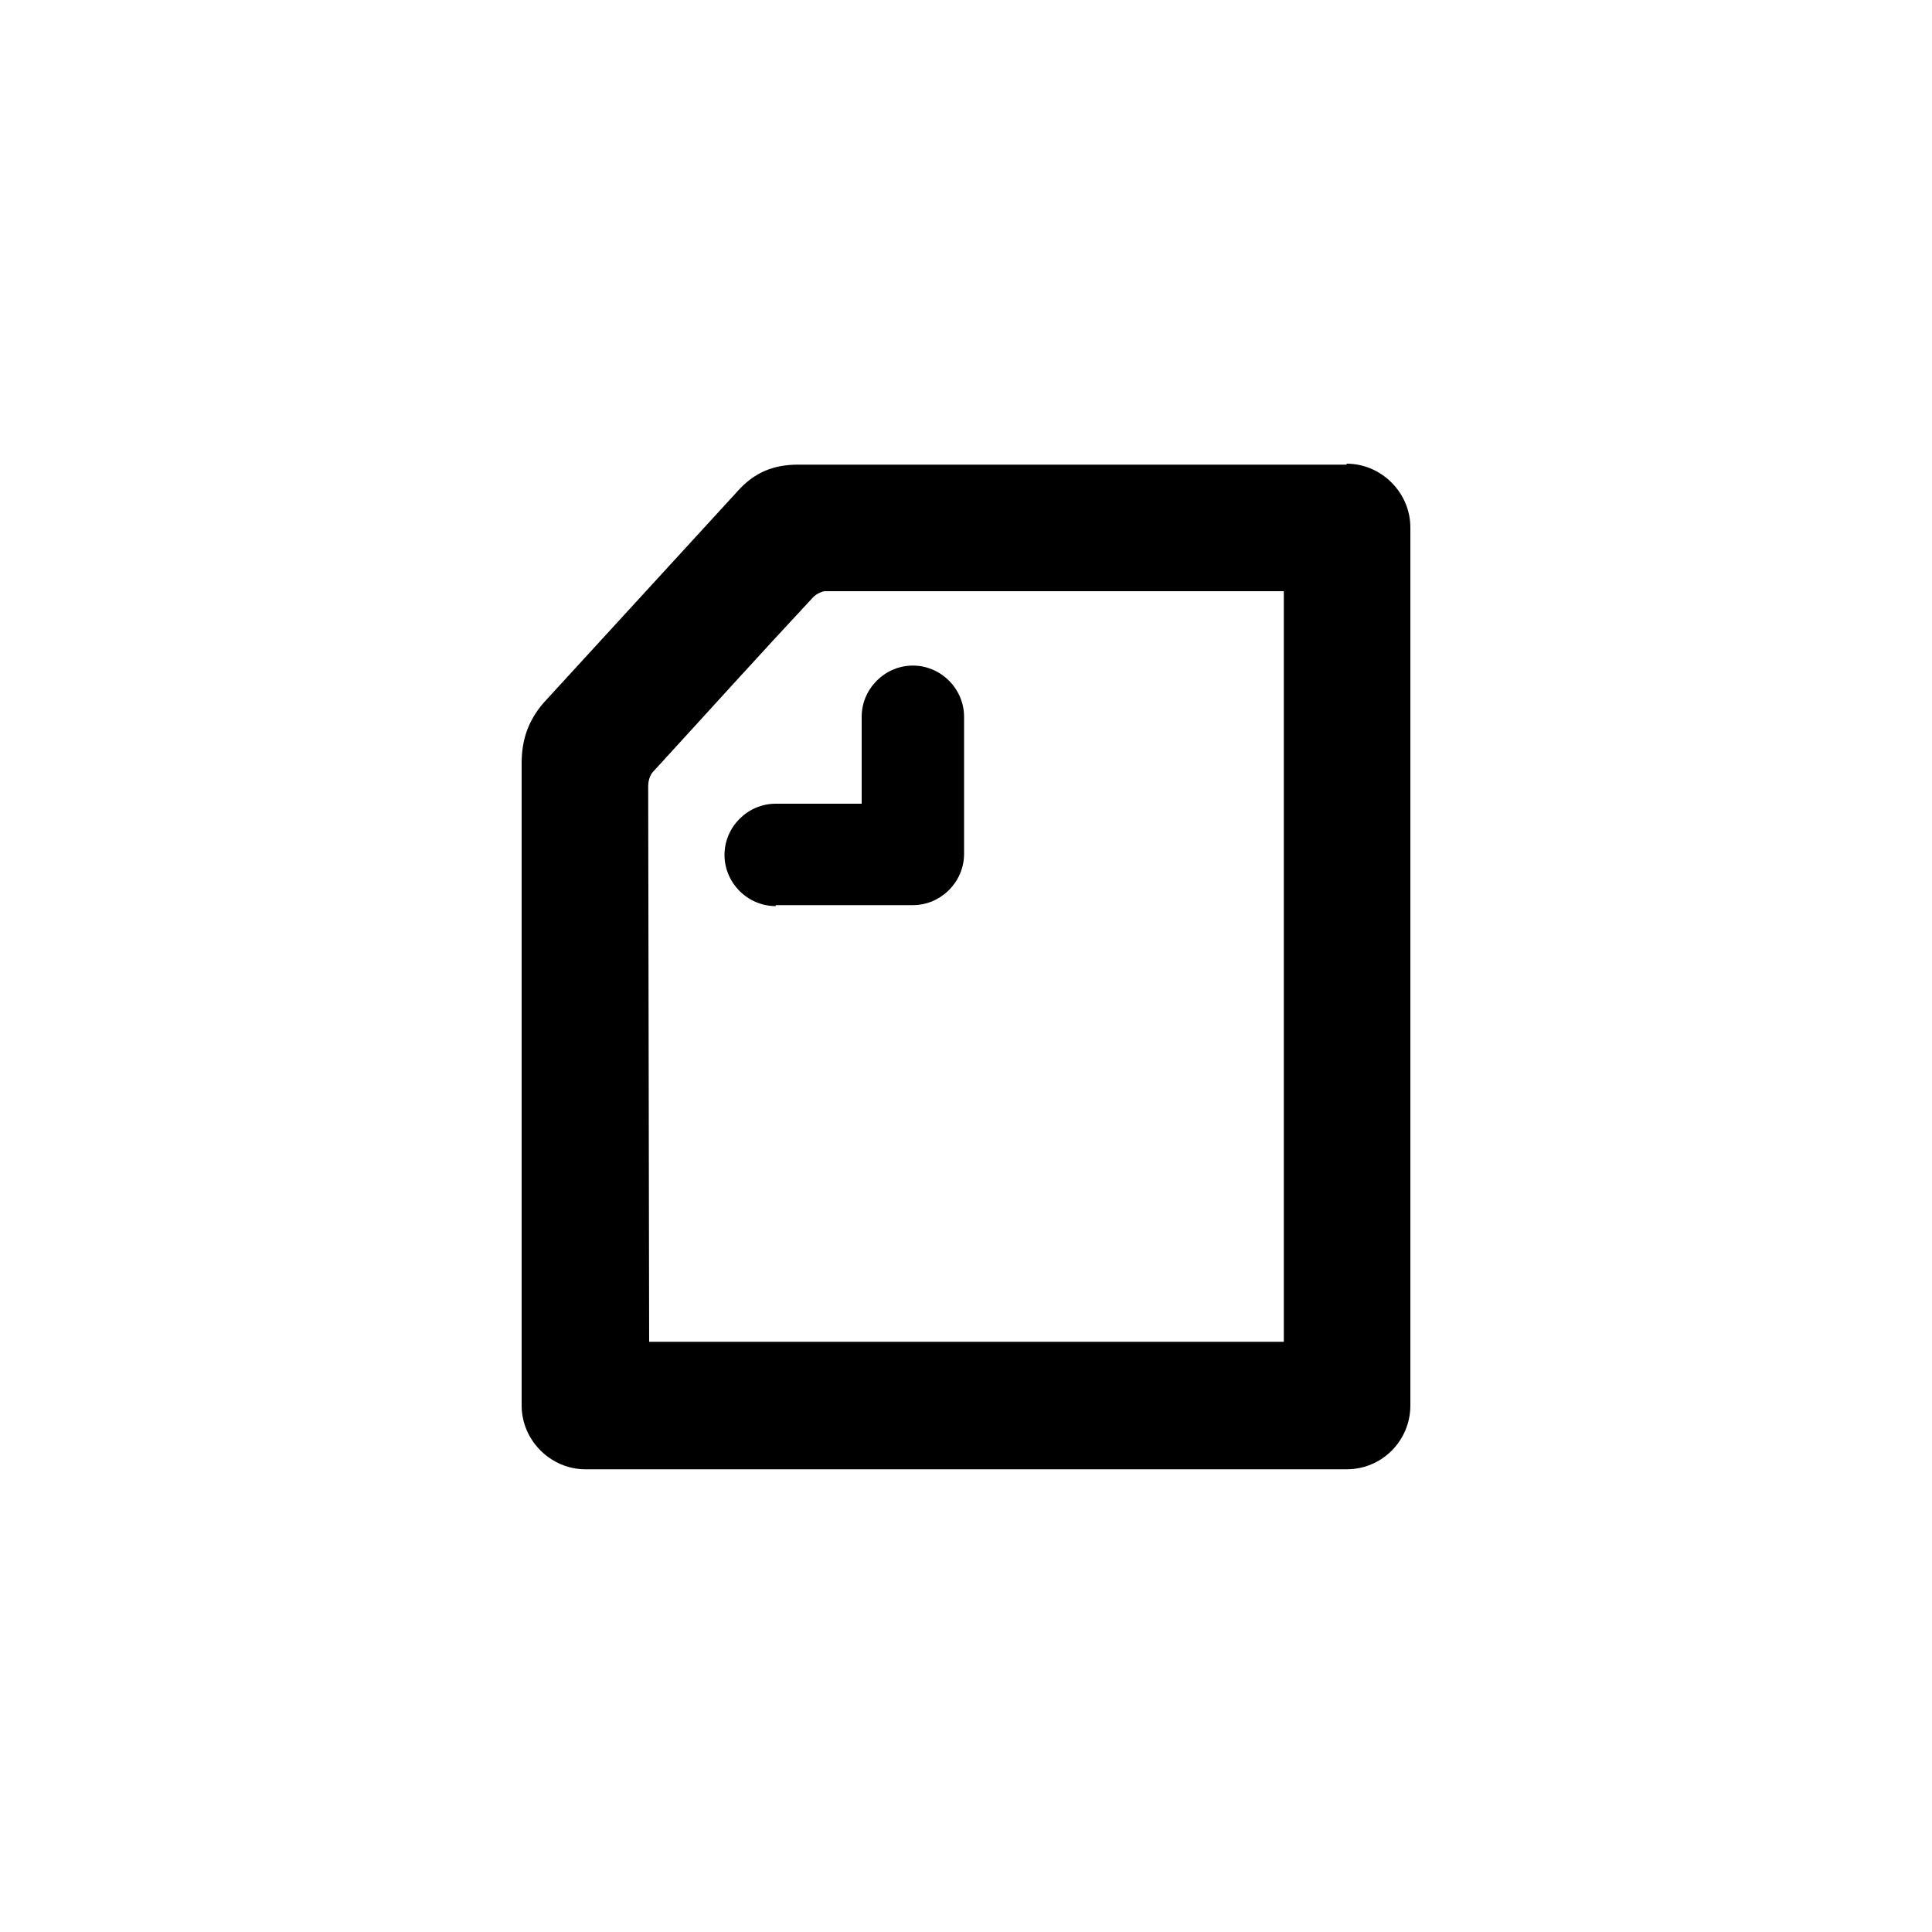
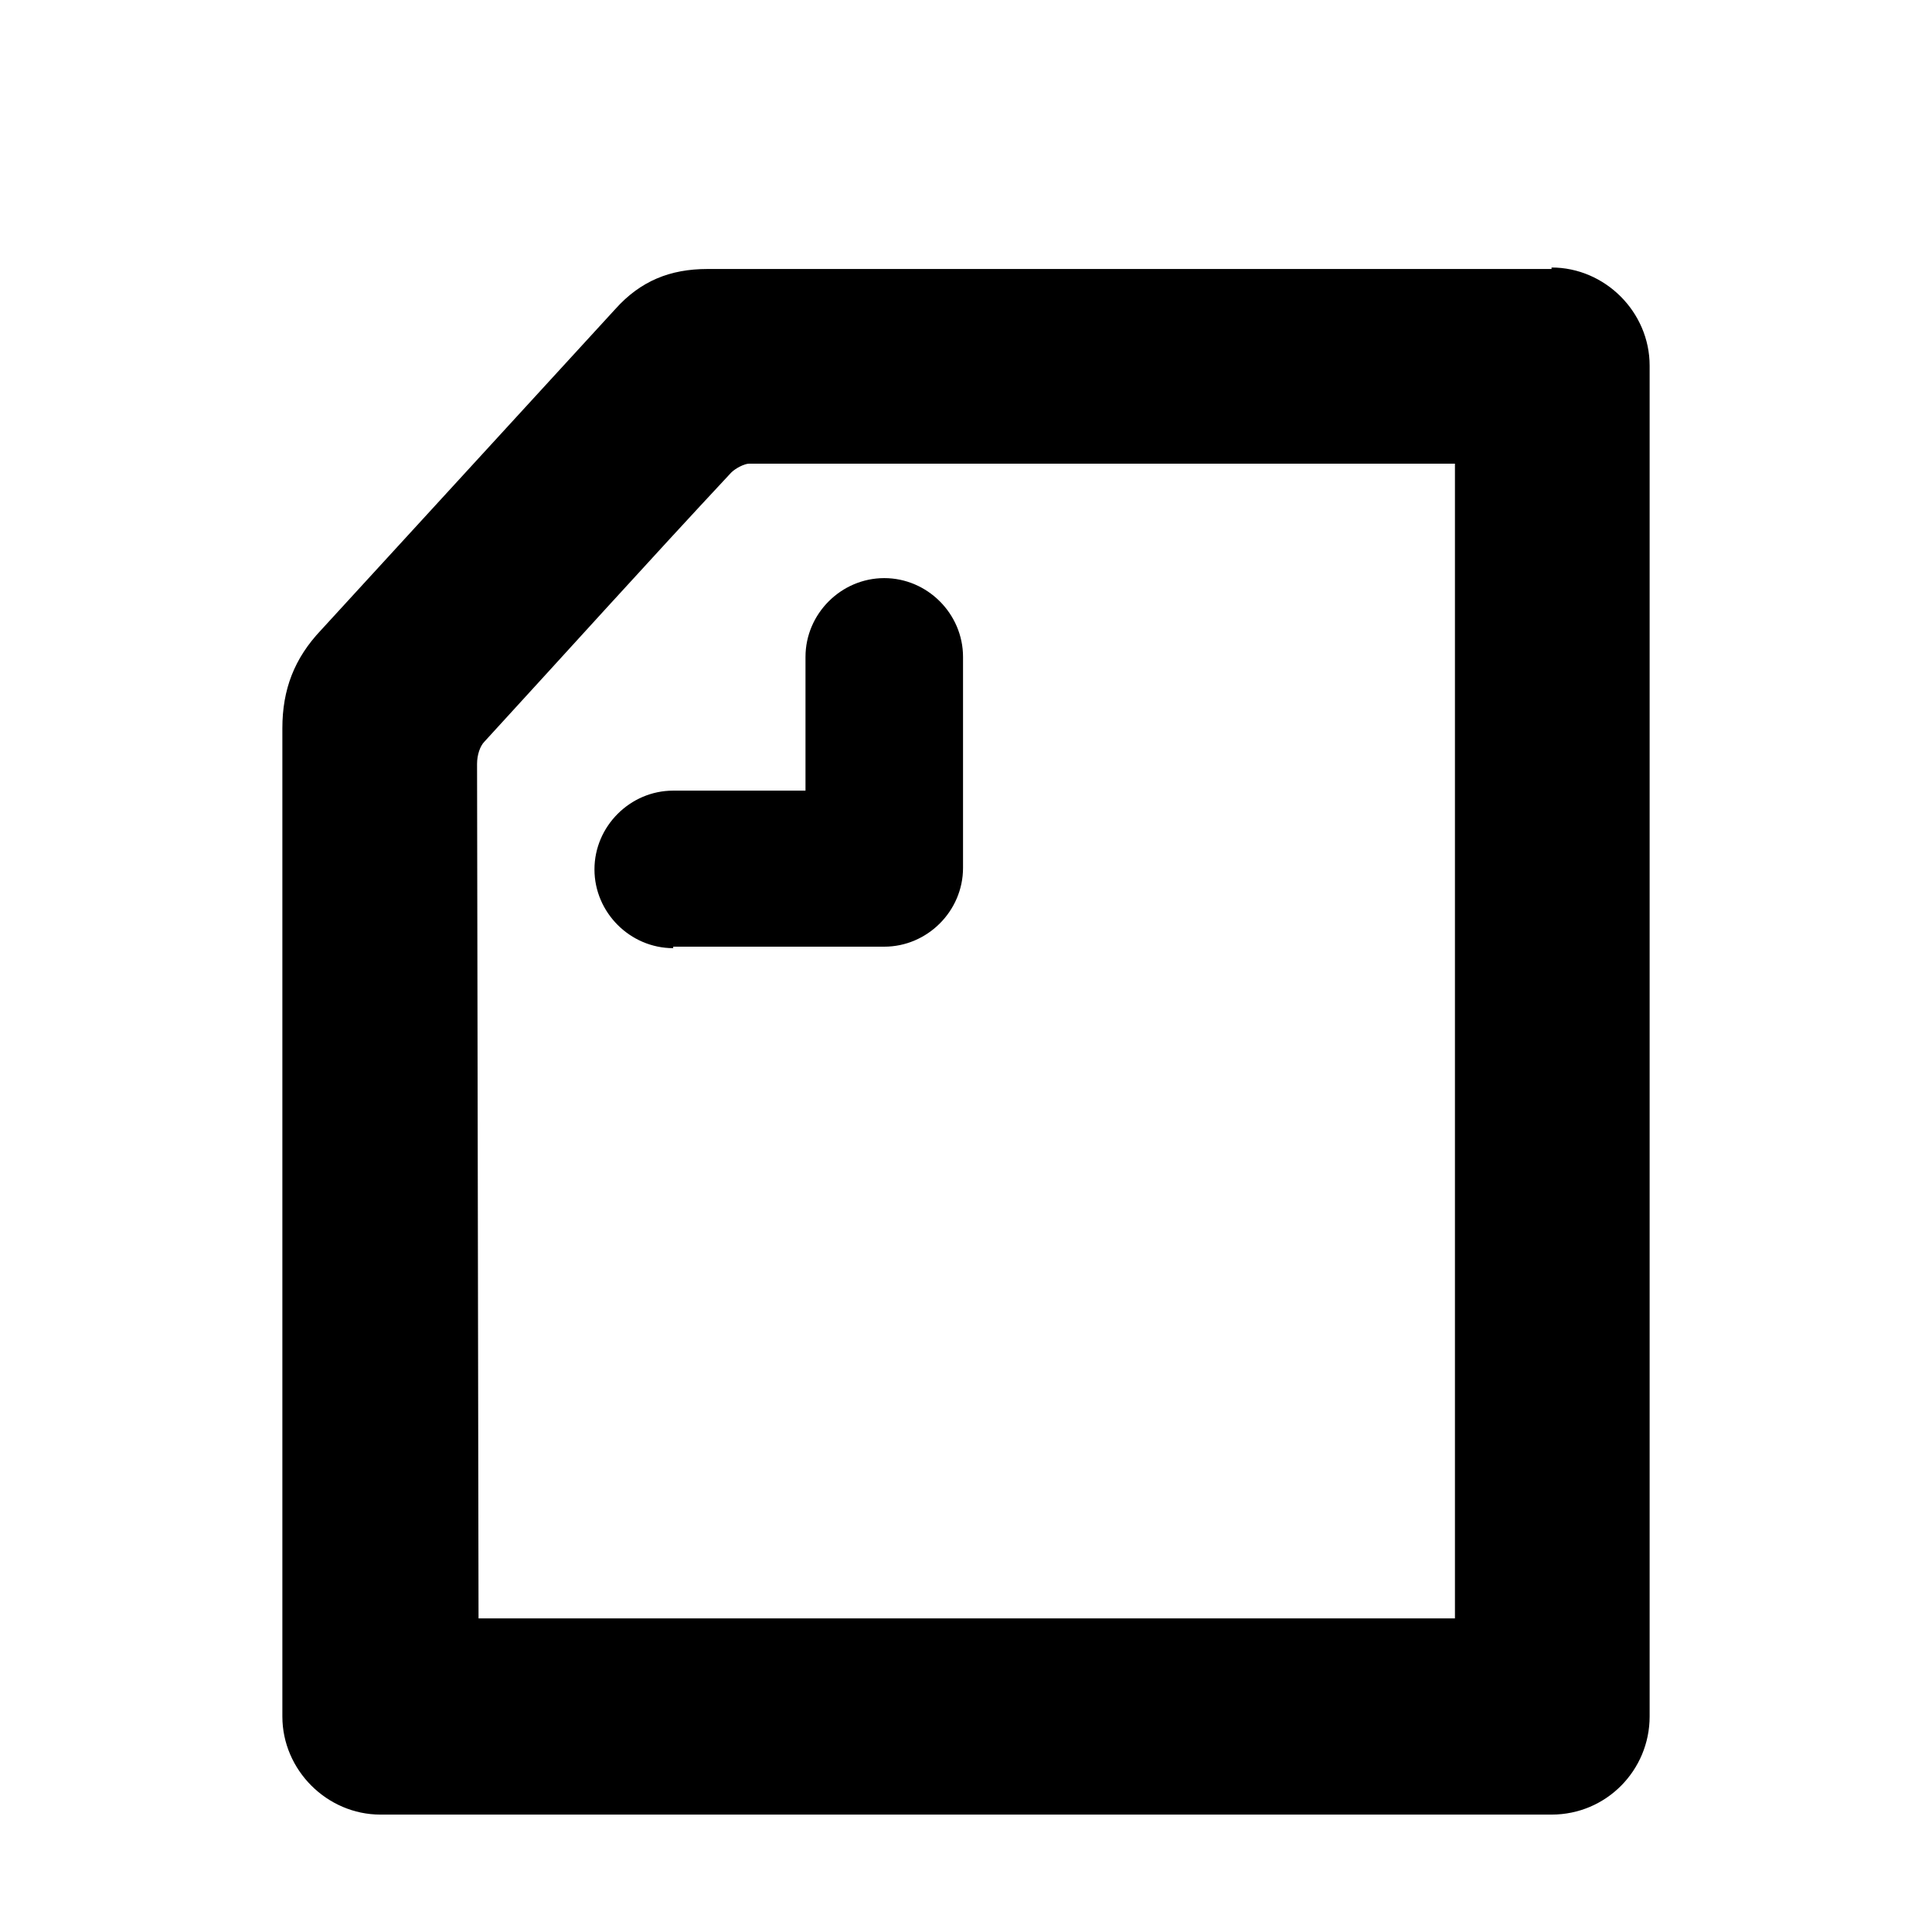
- <svg xmlns="http://www.w3.org/2000/svg" viewBox="0 0 200 200">
+ <svg xmlns="http://www.w3.org/2000/svg" viewBox="35 30 130 130">
  <path d="M67.2 138.9h65.7V61.2H85.4c-.3 0-.9.3-1.2.6-5.6 6-11.1 12.1-16.6 18.1-.3.3-.5.9-.5 1.5l.1 57.5zM139.4 48c3.6 0 6.6 3 6.6 6.6v90.9c0 3.6-2.9 6.6-6.6 6.6H60.6c-3.6 0-6.6-3-6.6-6.6V79c0-2.6.8-4.7 2.6-6.6l19.8-21.6c1.7-1.9 3.7-2.7 6.2-2.7h56.8zM80.3 93.8c-2.9 0-5.3-2.4-5.3-5.3s2.4-5.3 5.3-5.3h8.9v-9c0-2.9 2.4-5.3 5.3-5.3s5.3 2.4 5.3 5.3v14.2c0 2.9-2.4 5.3-5.3 5.3H80.3z" />
</svg>
